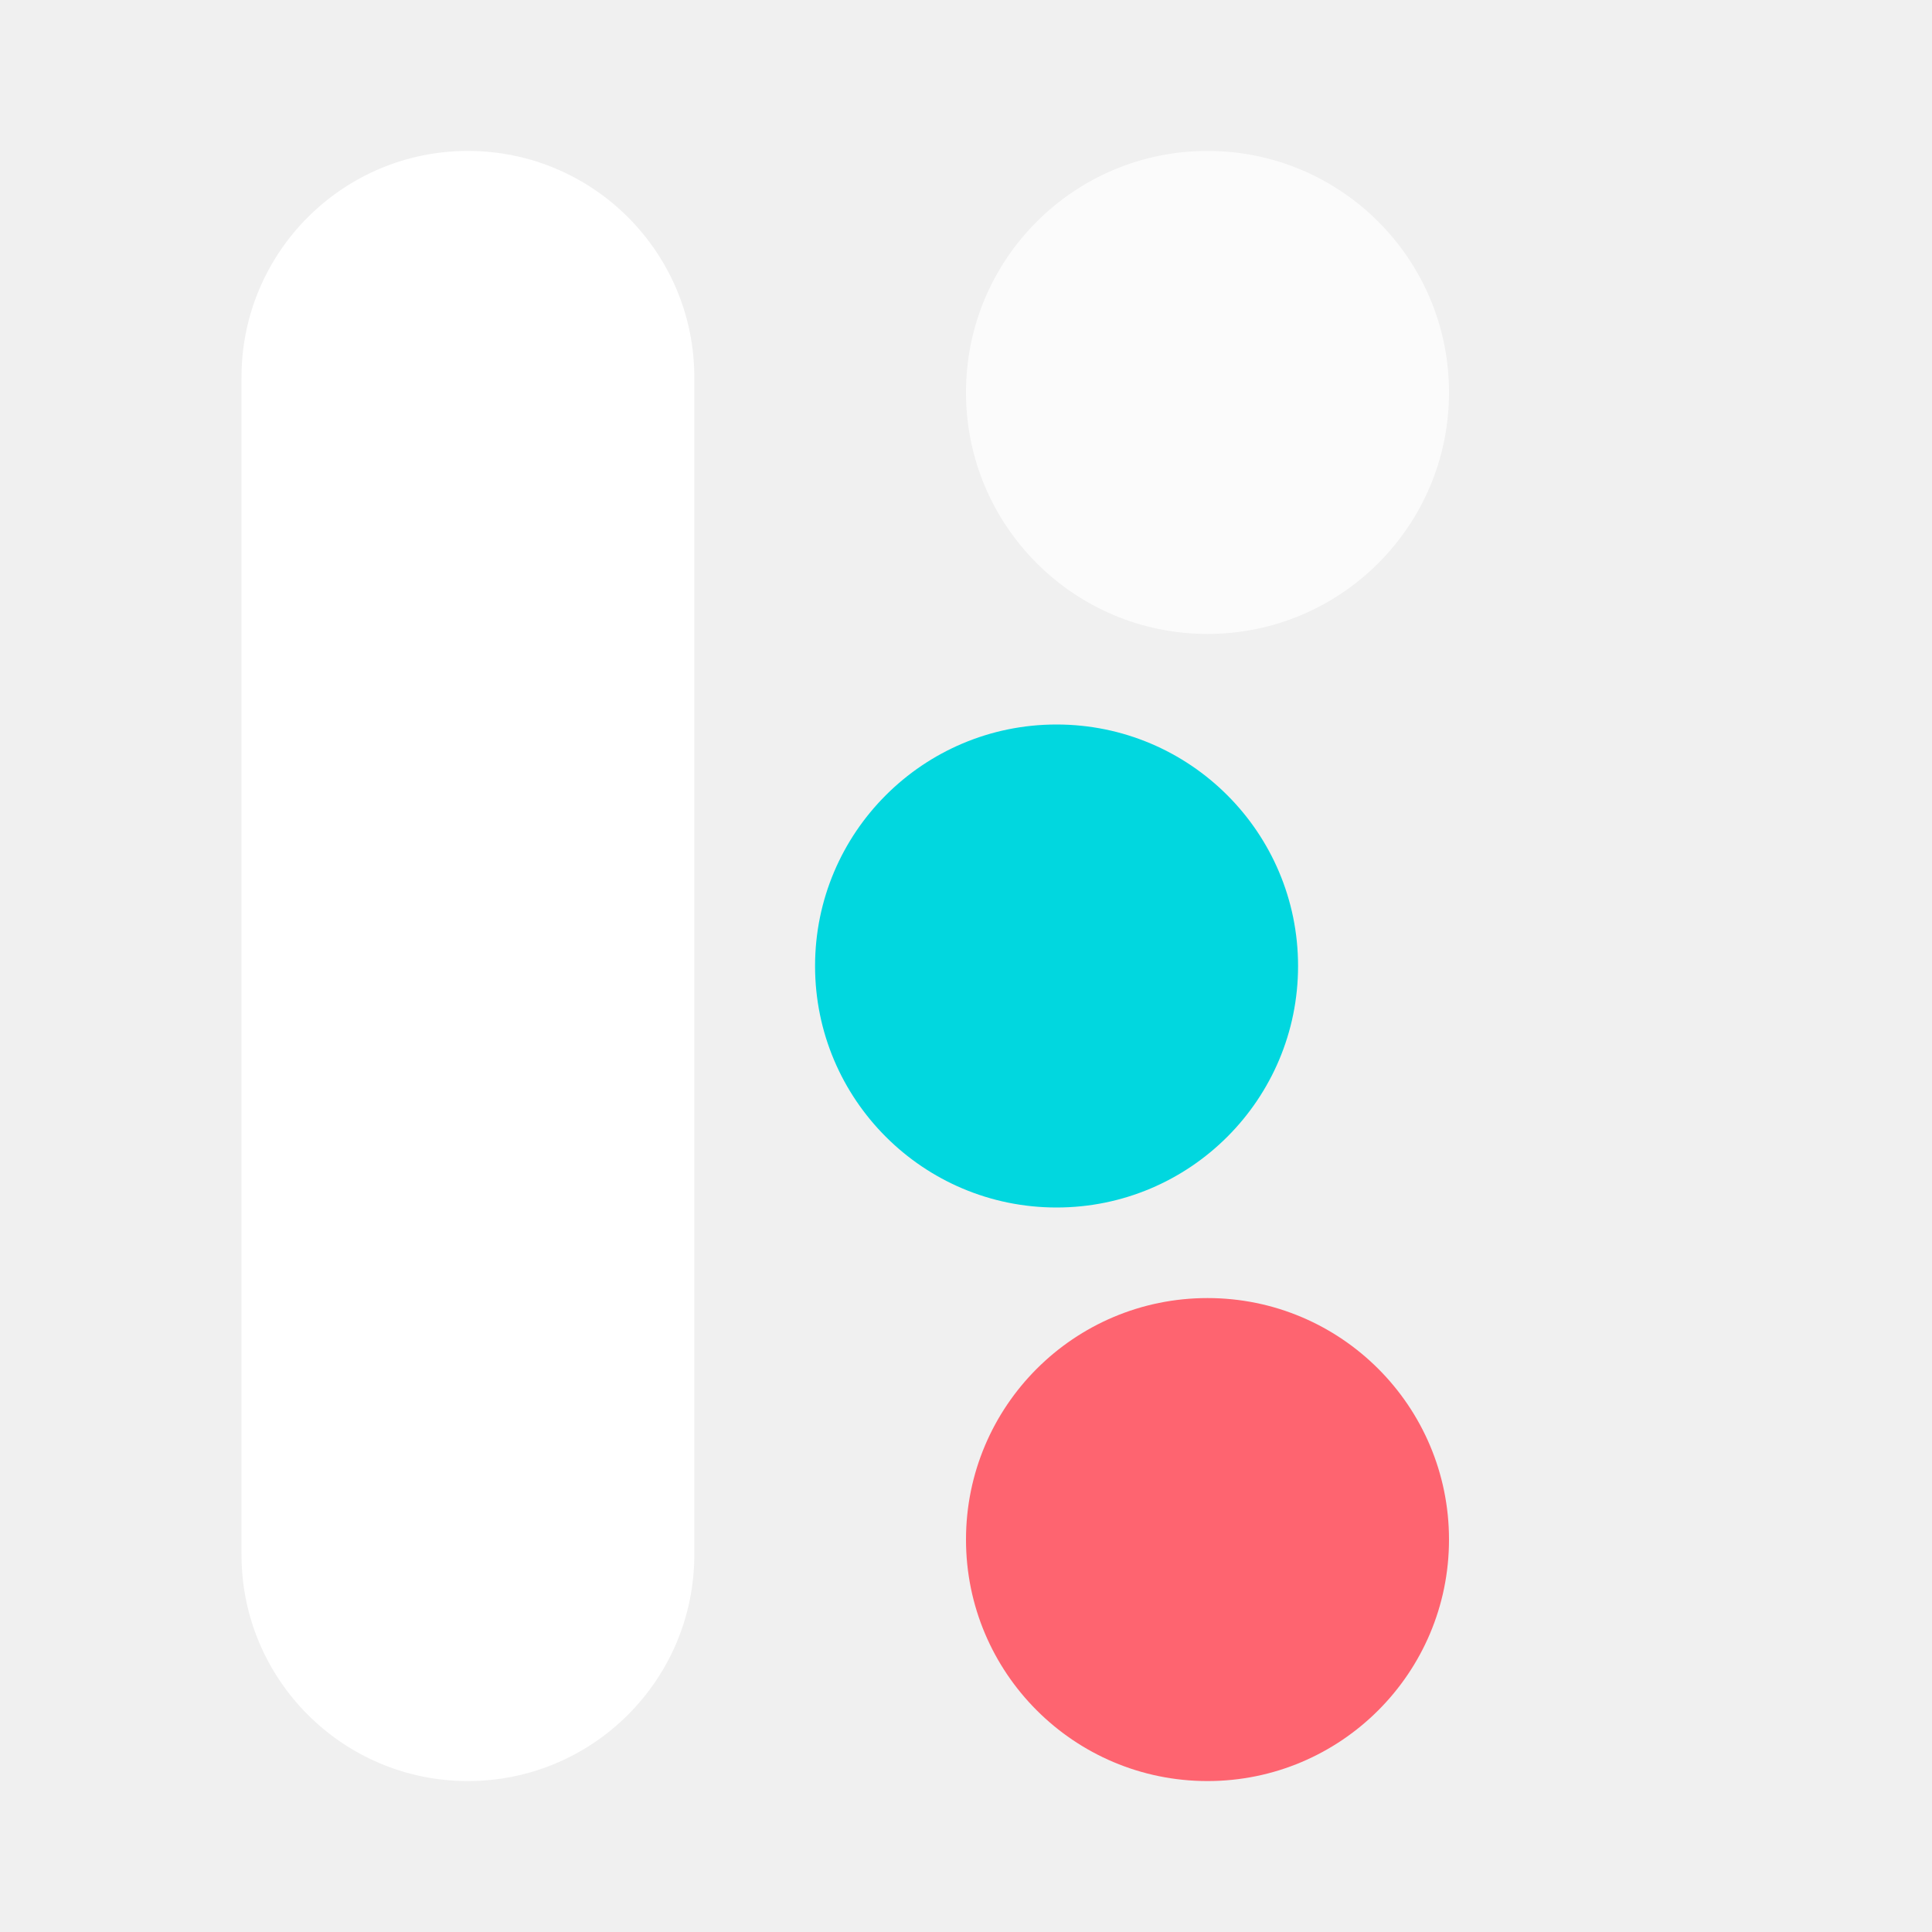
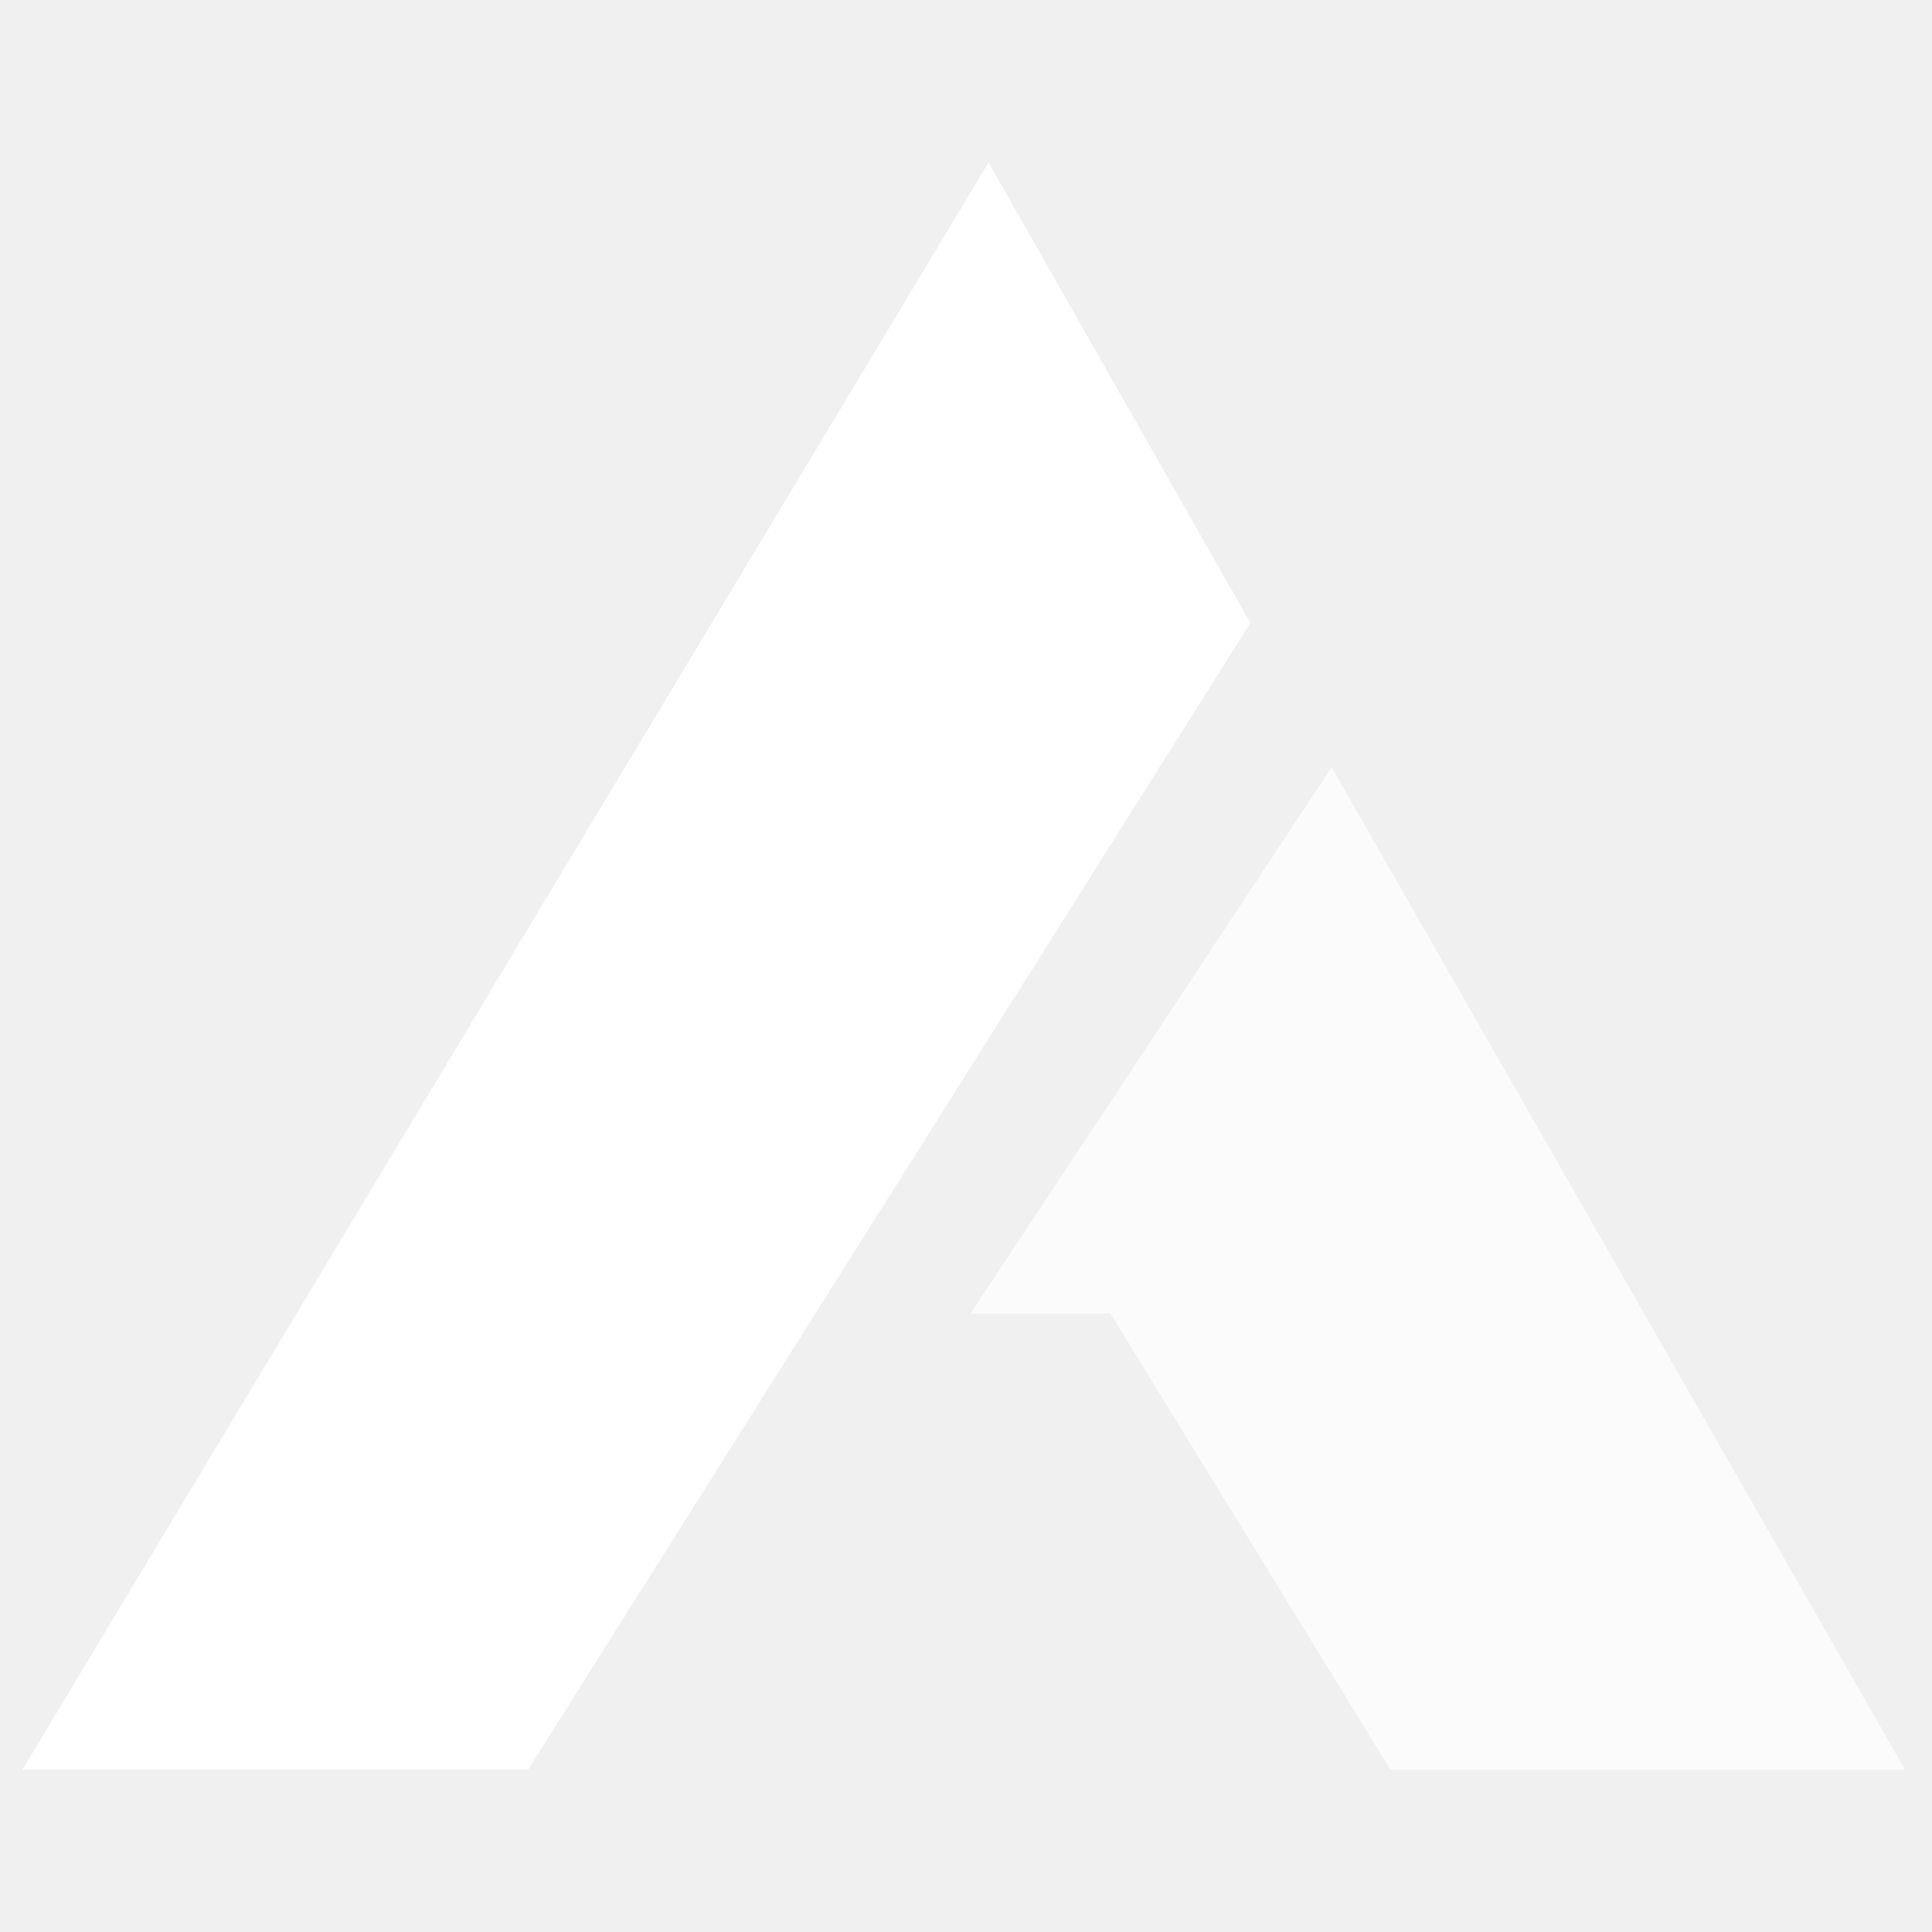
- <svg xmlns="http://www.w3.org/2000/svg" viewBox="0 0 64 64" role="img" aria-label="EduFlow">
-   <rect x="8" y="5" width="15" height="54" rx="7.5" fill="#FFFFFF" />
-   <circle cx="40" cy="13" r="8" fill="#FFFFFF" fill-opacity="0.75" />
-   <circle cx="35" cy="32" r="8" fill="#01D7DF" />
-   <circle cx="40" cy="51" r="8" fill="#FE6470" />
+ <svg xmlns="http://www.w3.org/2000/svg" viewBox="36 36 428 428" role="img" aria-label="EduFlow">
+   <polygon points="255,72 313,174 153,428 41,428" fill="#FFFFFF" />
+   <polygon points="331,206 458,428 344,428 282,327 251,327" fill="#FFFFFF" fill-opacity="0.75" />
</svg>
